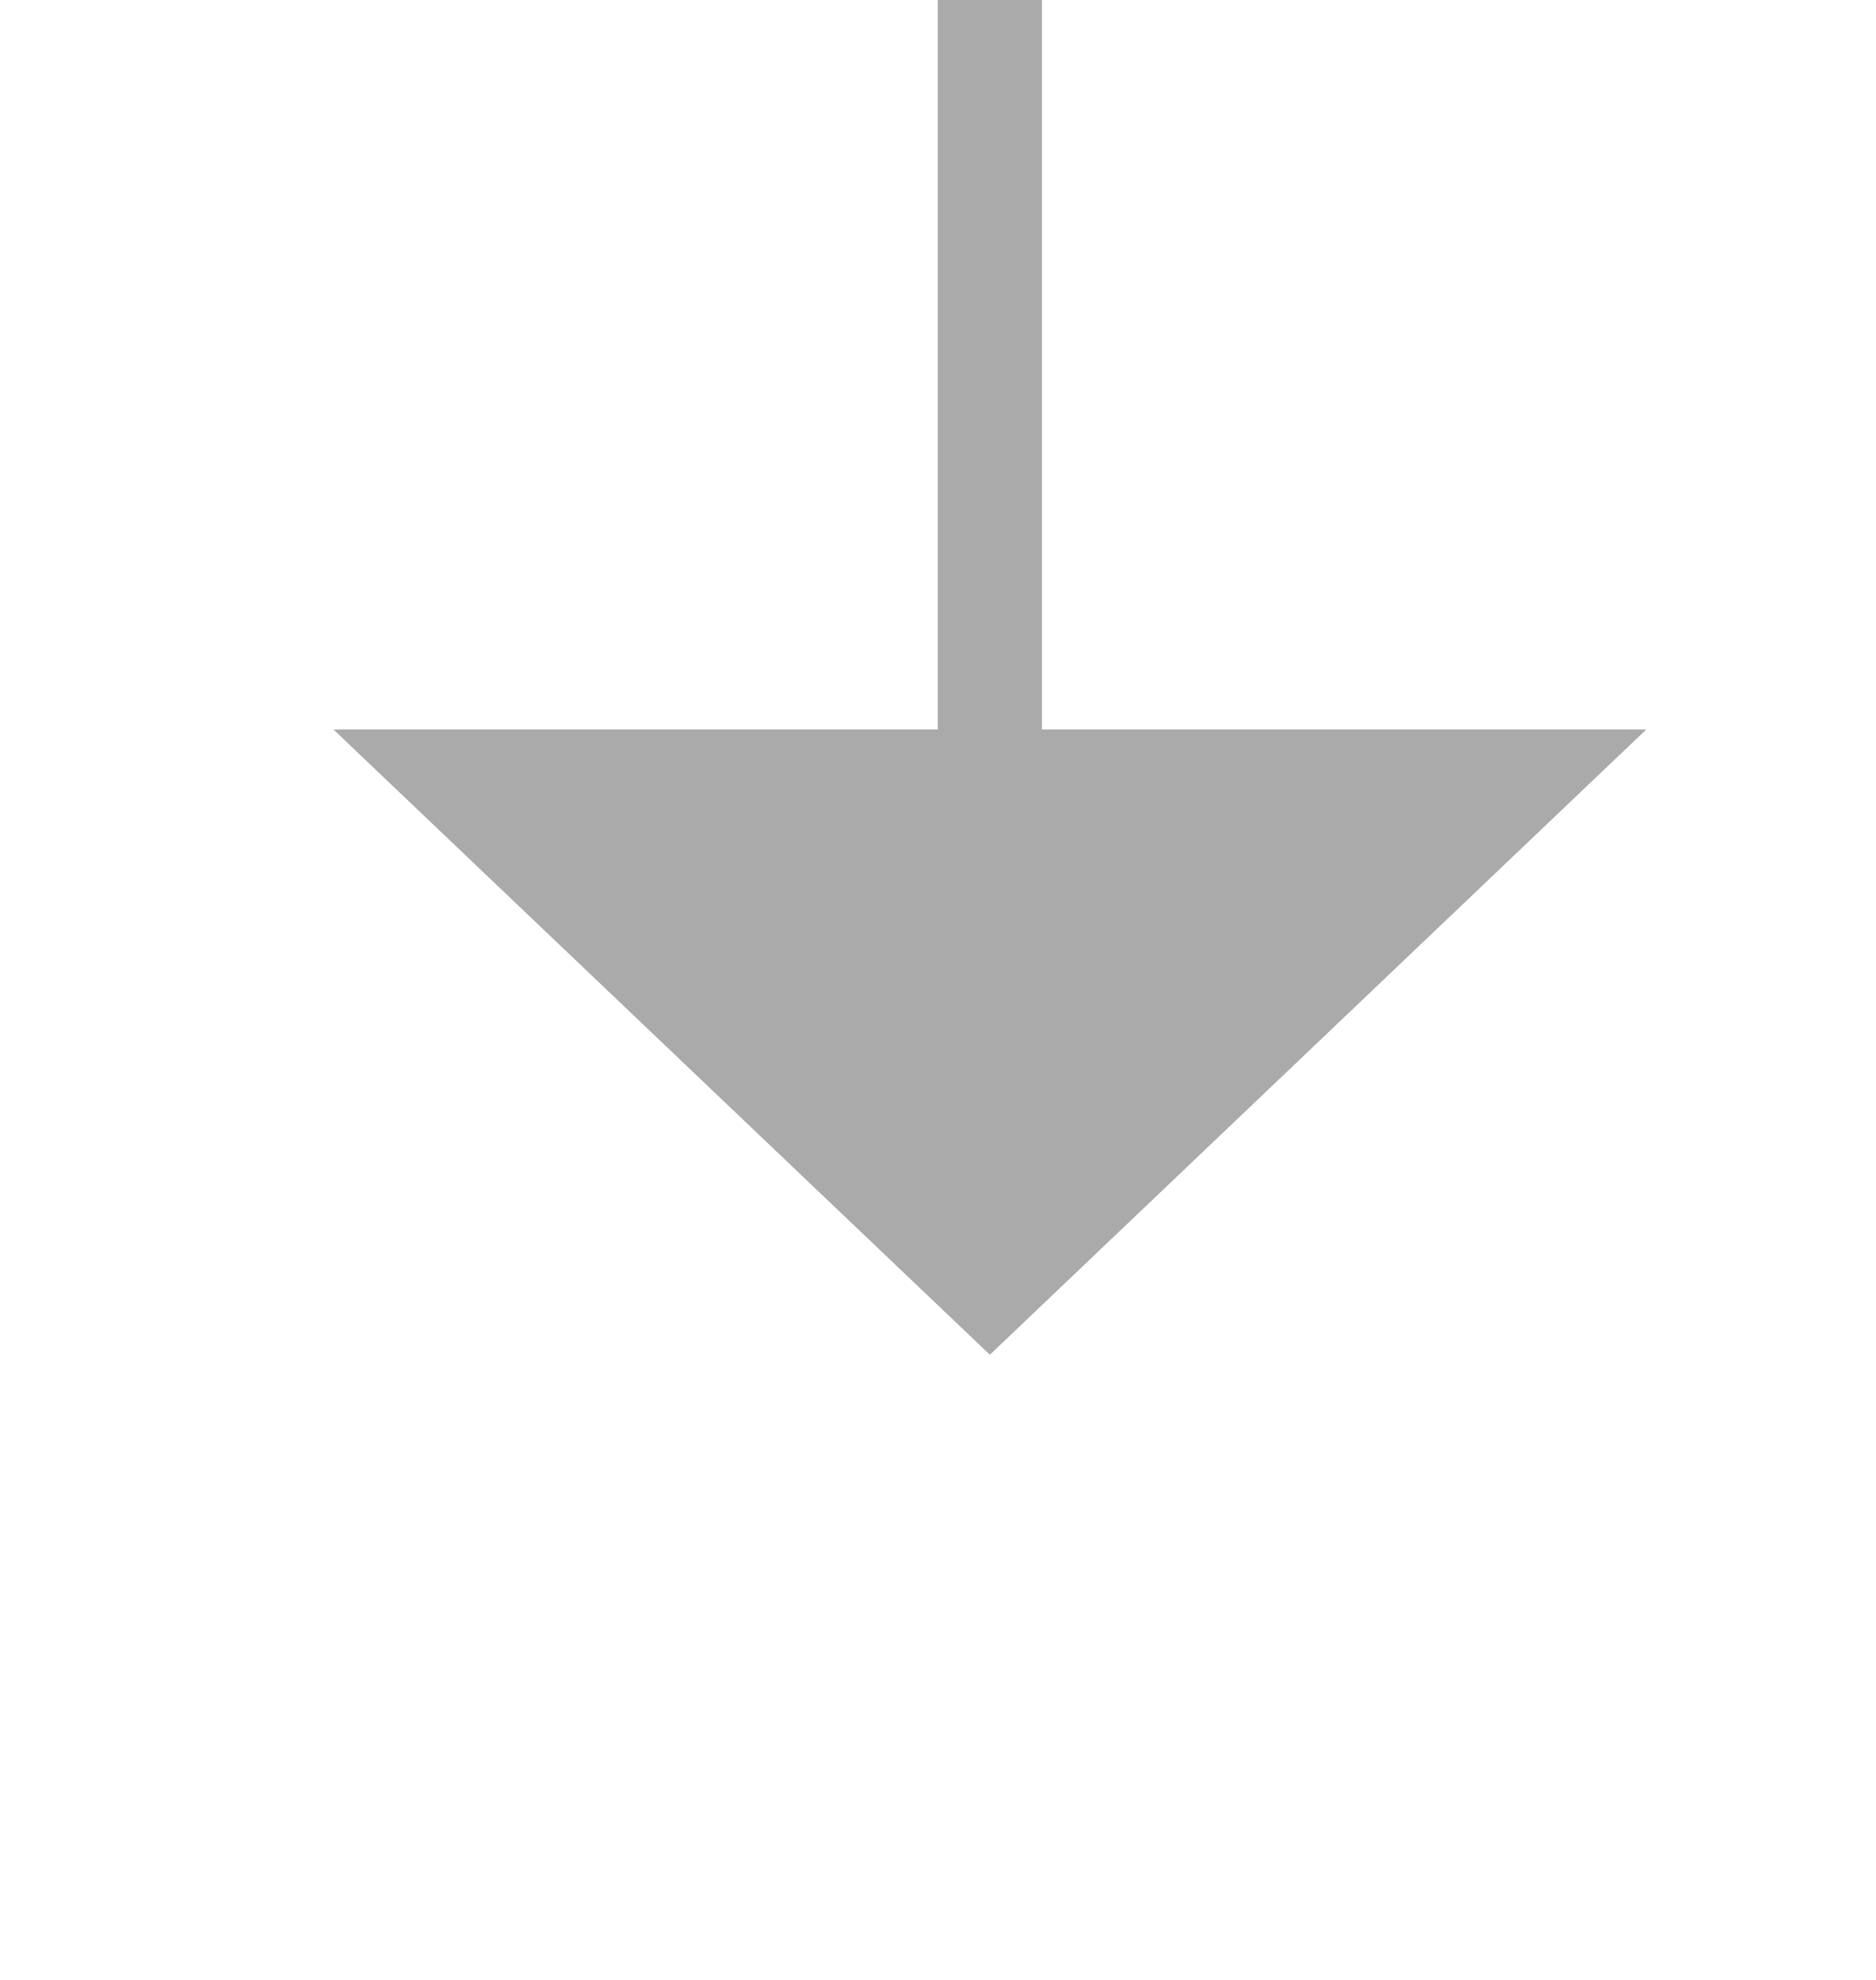
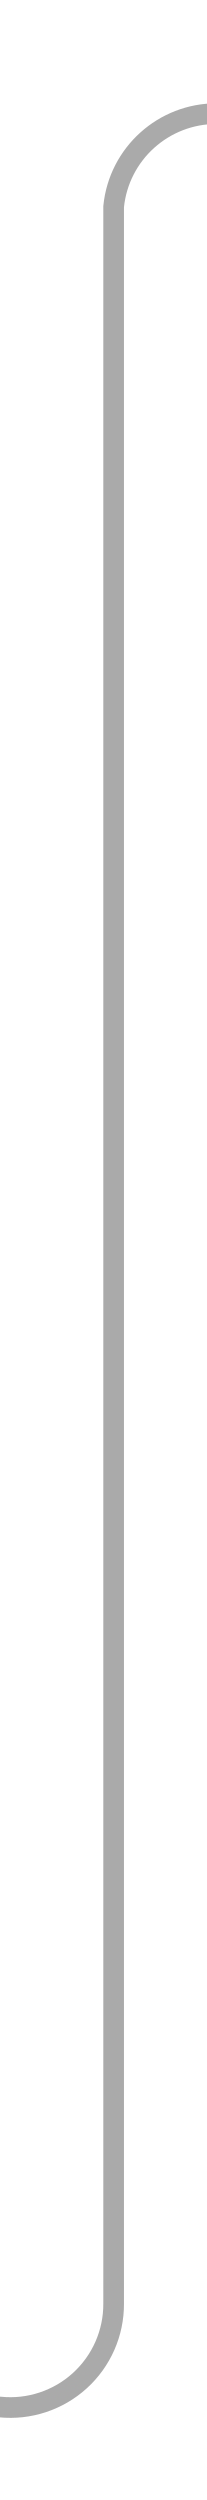
- <svg xmlns="http://www.w3.org/2000/svg" version="1.1" width="18px" height="19px" preserveAspectRatio="xMidYMin meet" viewBox="331 243  16 19">
-   <path d="M 339.5 205  L 339.5 251  " stroke-width="1" stroke="#aaaaaa" fill="none" />
-   <path d="M 333.2 250  L 339.5 256  L 345.8 250  L 333.2 250  Z " fill-rule="nonzero" fill="#aaaaaa" stroke="none" />
+ <svg xmlns="http://www.w3.org/2000/svg" version="1.1" width="10px" height="121px" preserveAspectRatio="xMidYMin meet" viewBox="266 170  8 121">
+   <path d="M 181 286.5  L 265 286.5  A 5 5 0 0 0 270.5 281.5 L 270.5 180  A 5 5 0 0 1 275.5 175.5 L 284 175.5  " stroke-width="1" stroke="#aaaaaa" fill="none" />
+   <path d="M 283 181.8  L 289 175.5  L 283 169.2  L 283 181.8  Z " fill-rule="nonzero" fill="#aaaaaa" stroke="none" />
</svg>
